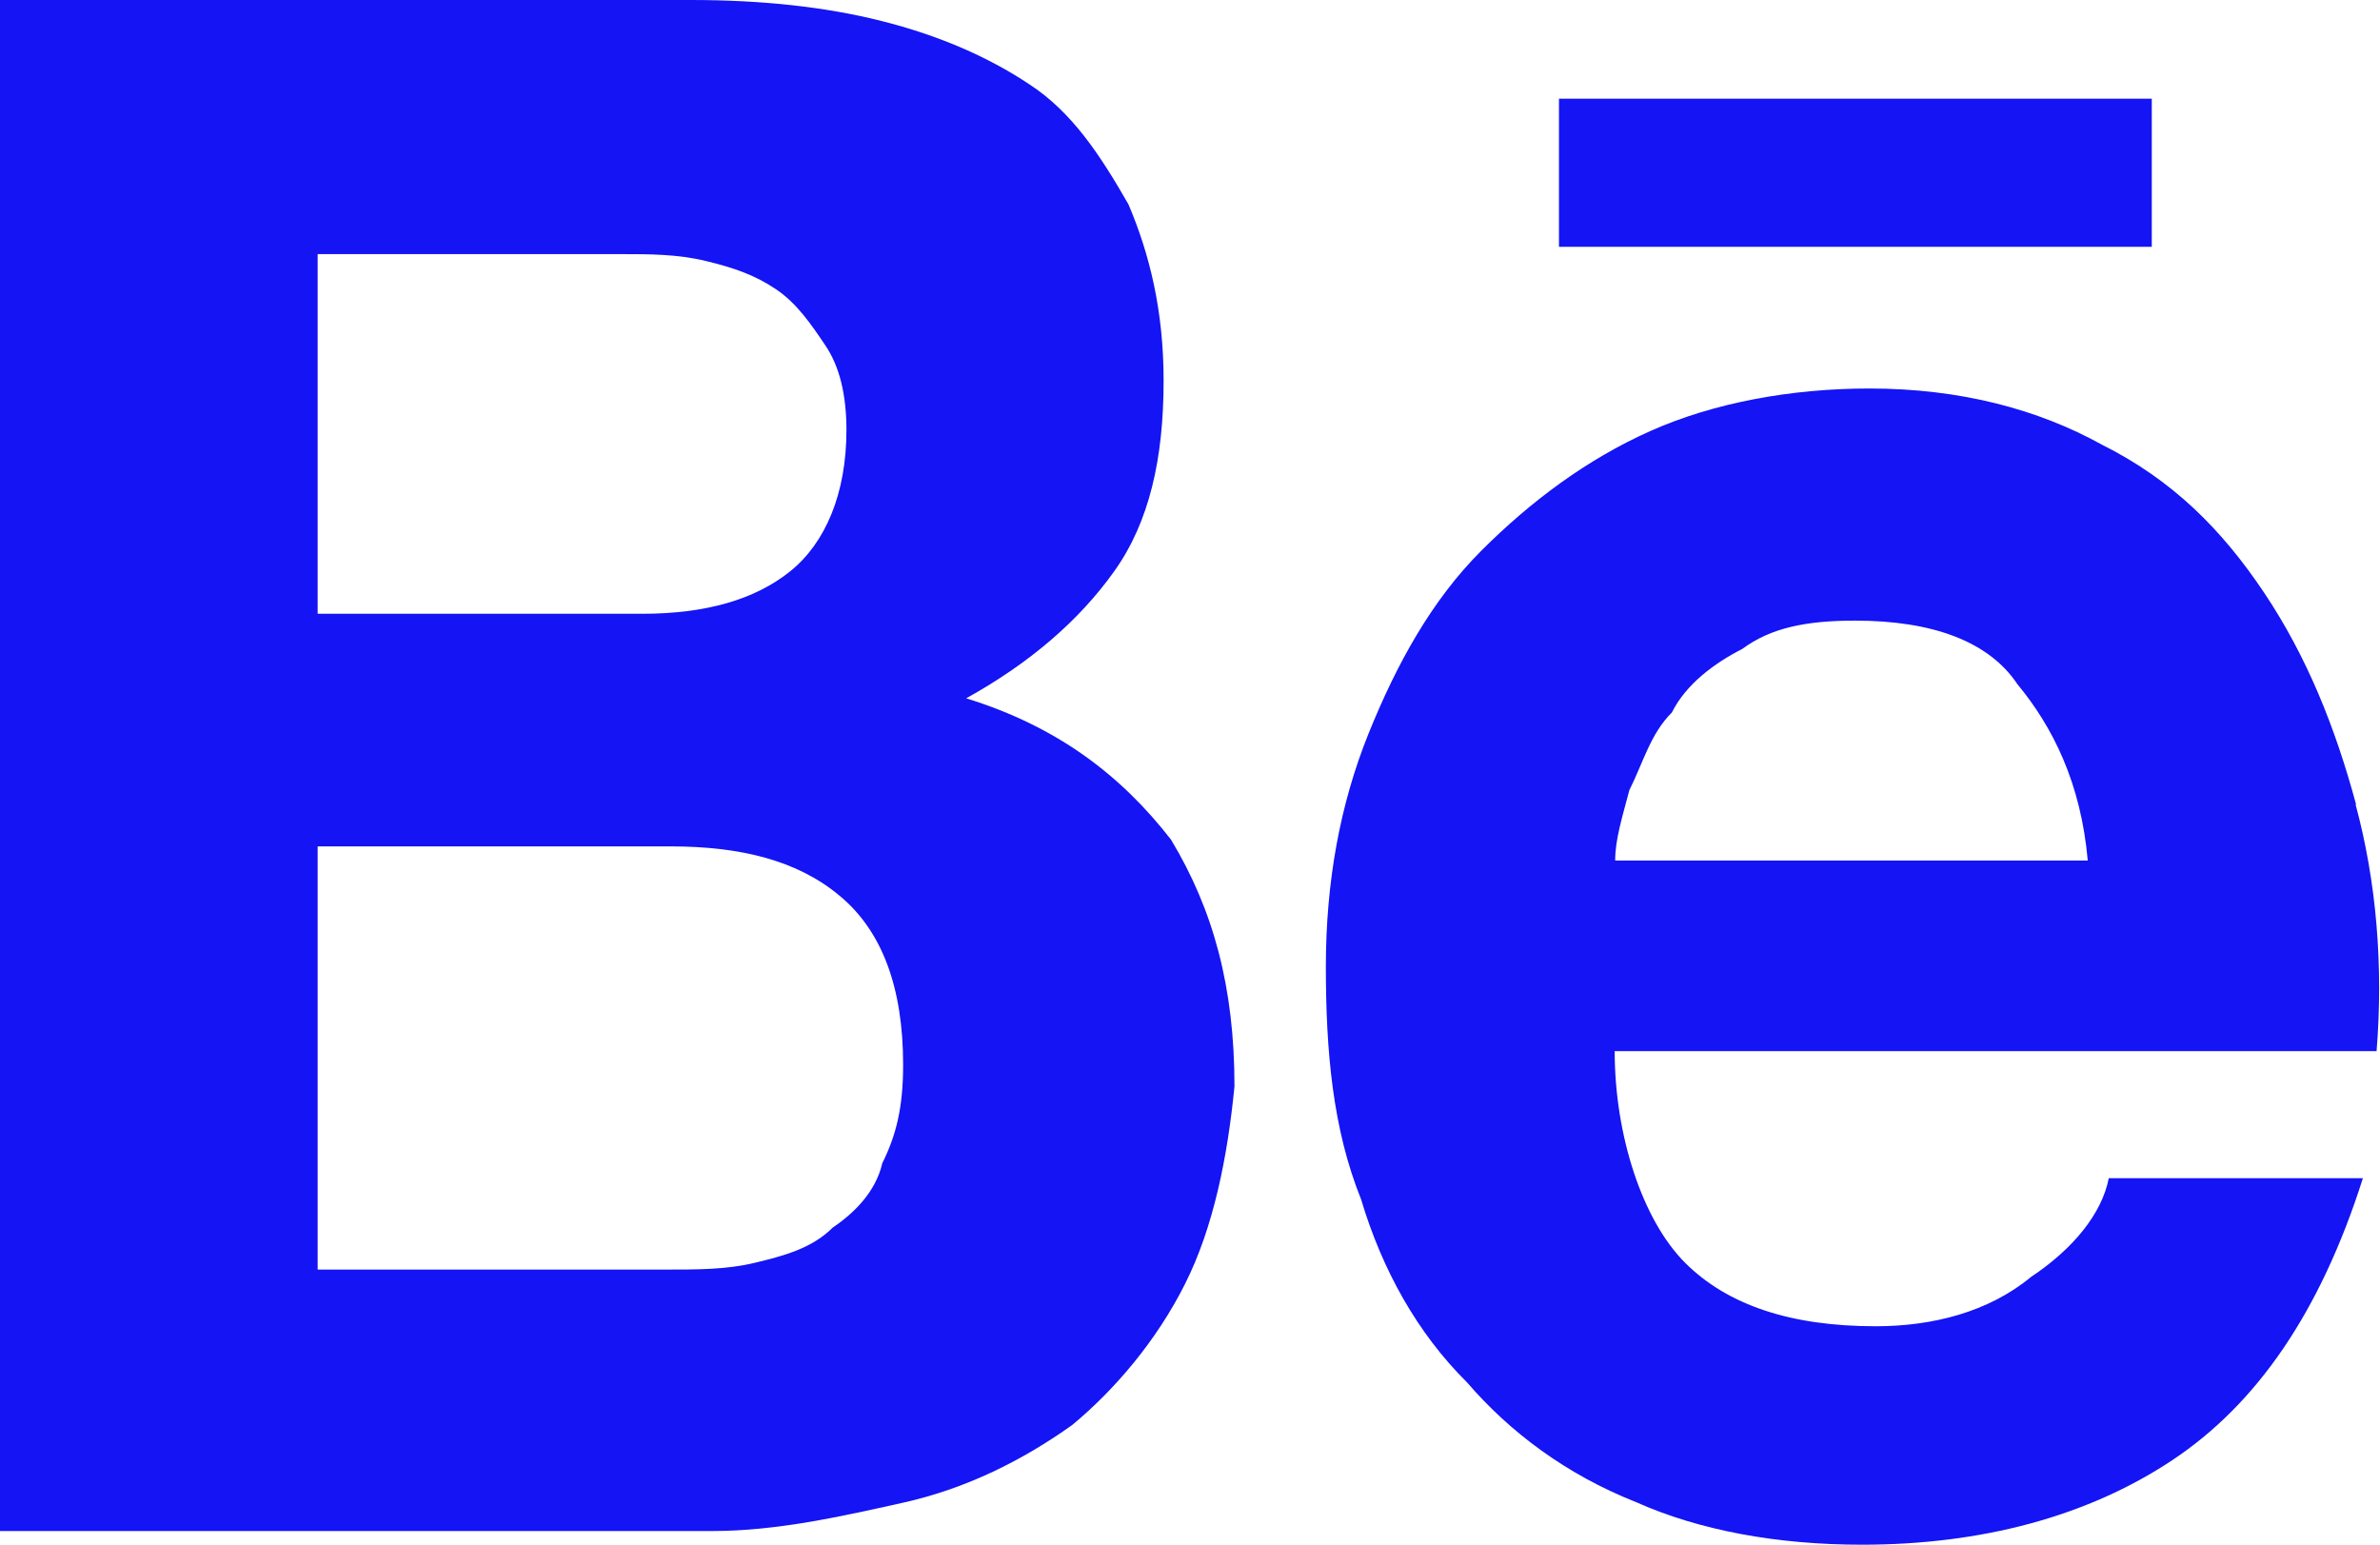
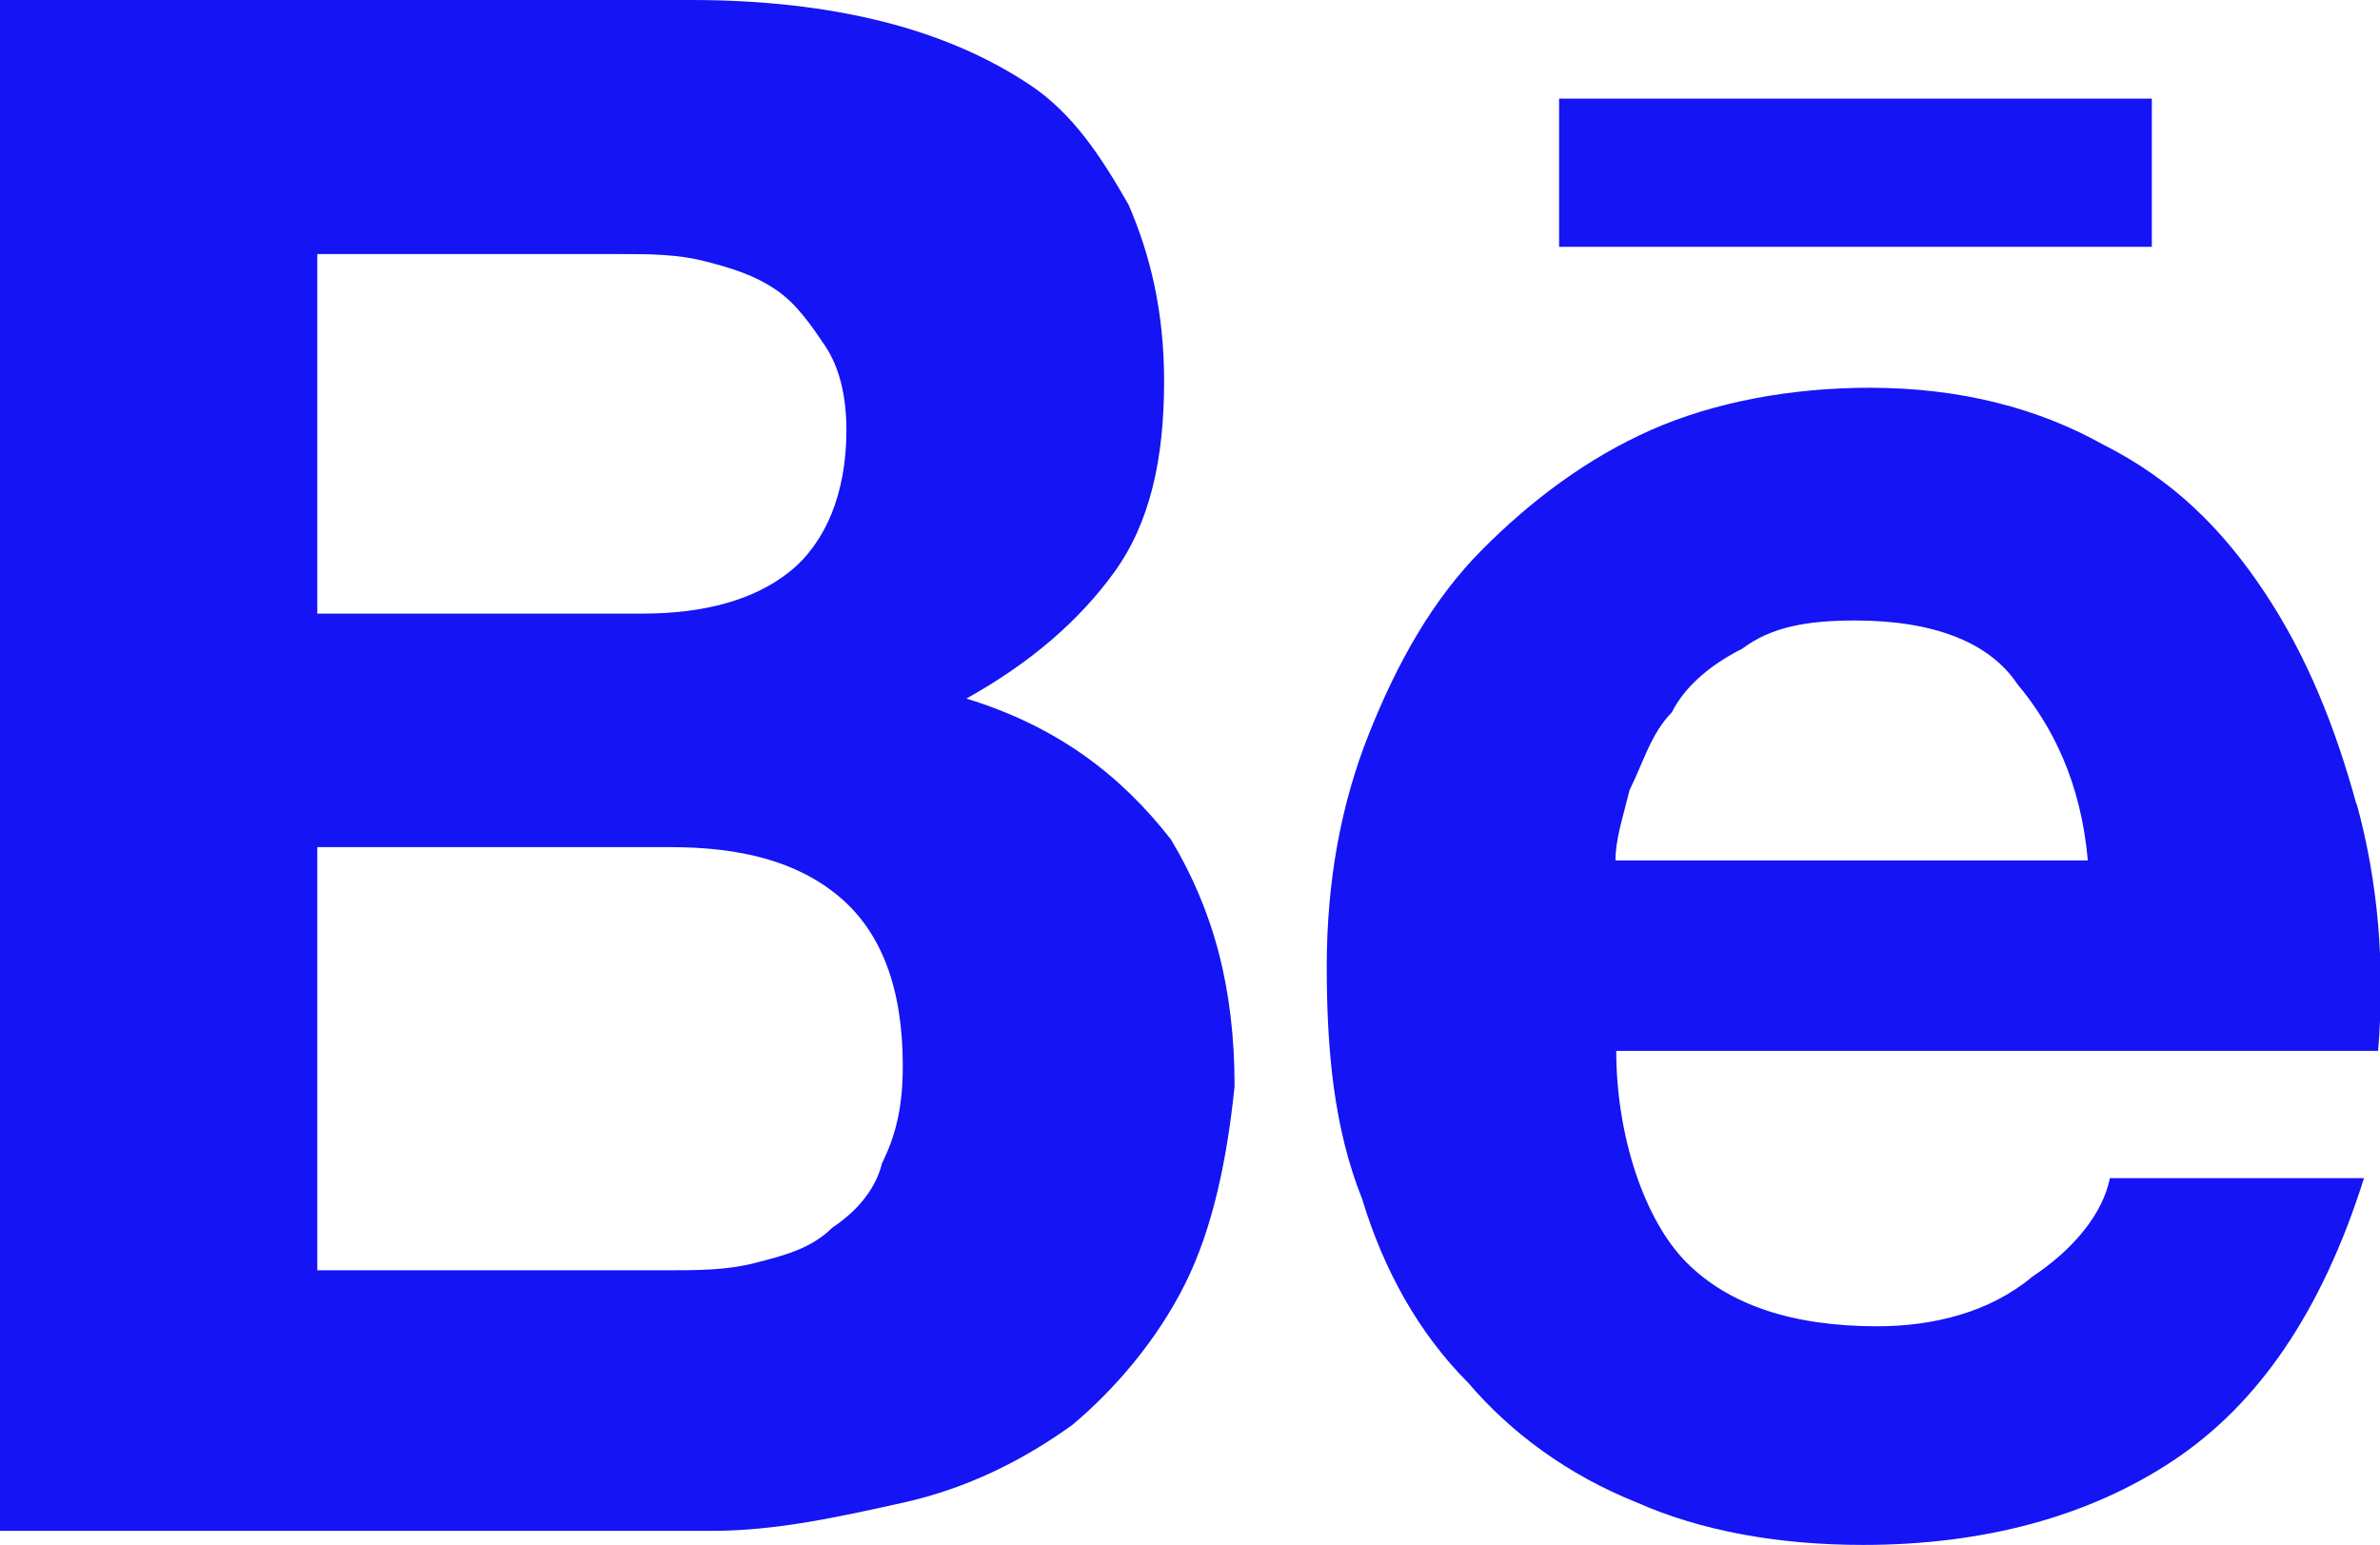
- <svg xmlns="http://www.w3.org/2000/svg" id="Layer_1" data-name="Layer 1" viewBox="0 0 48.7 31.61">
+ <svg xmlns="http://www.w3.org/2000/svg" id="Layer_1" data-name="Layer 1" viewBox="0 0 62.48 40.56">
  <defs>
    <style>
      .cls-1 {
        fill: #1414f5;
        stroke-width: 0px;
      }
    </style>
  </defs>
-   <path class="cls-1" d="m44.03,2.02h-12.13s0,3.18,0,3.03h12.13v-3.03Z" />
-   <path class="cls-1" d="m48.21,16.46c-.43-1.59-1.01-3.03-1.88-4.33-.87-1.3-1.88-2.31-3.32-3.03-1.3-.72-2.89-1.15-4.76-1.15-1.59,0-3.18.29-4.48.87-1.3.58-2.45,1.44-3.46,2.45s-1.73,2.31-2.31,3.75c-.58,1.44-.87,3.03-.87,4.76s.14,3.32.72,4.76c.43,1.44,1.15,2.74,2.17,3.75.87,1.01,2.02,1.88,3.46,2.45,1.3.58,2.89.87,4.62.87,2.45,0,4.62-.58,6.35-1.73,1.73-1.15,3.03-3.03,3.9-5.77h-5.2c-.14.72-.72,1.44-1.59,2.02-.87.72-2.02,1.01-3.18,1.01-1.73,0-3.03-.43-3.9-1.3-.87-.87-1.44-2.6-1.44-4.33h15.59c.14-1.73,0-3.46-.43-5.05Zm-15.16,1.15c0-.43.14-.87.29-1.44.29-.58.43-1.15.87-1.59.29-.58.87-1.01,1.44-1.3.58-.43,1.3-.58,2.31-.58,1.59,0,2.74.43,3.32,1.3.72.87,1.3,2.02,1.44,3.61h-9.67Z" />
-   <path class="cls-1" d="m23.96,17.18c-1.01-1.3-2.31-2.31-4.19-2.89,1.3-.72,2.31-1.59,3.03-2.6s1.01-2.31,1.01-3.9c0-1.44-.29-2.6-.72-3.61-.58-1.01-1.15-1.88-2.02-2.45-.87-.58-1.88-1.01-3.03-1.3s-2.45-.43-3.9-.43H0v31.33h14.58c1.3,0,2.6-.29,3.9-.58,1.3-.29,2.45-.87,3.46-1.59.87-.72,1.73-1.73,2.31-2.89.58-1.15.87-2.6,1.01-4.04,0-2.02-.43-3.61-1.3-5.05ZM6.5,5.2h6.21c.58,0,1.15,0,1.73.14.58.14,1.01.29,1.44.58s.72.72,1.01,1.15.43,1.01.43,1.73c0,1.3-.43,2.31-1.15,2.89s-1.73.87-3.03.87h-6.64v-7.36Zm11.55,18.62c-.14.58-.58,1.01-1.01,1.3-.43.43-1.01.58-1.59.72-.58.14-1.15.14-1.88.14h-7.07v-8.66h7.22c1.44,0,2.6.29,3.46,1.01.87.72,1.3,1.88,1.3,3.46,0,.87-.14,1.44-.43,2.02Z" />
+   <path class="cls-1" d="m56.49,2.59h-15.56s0,4.07,0,3.89h15.56v-3.89Z" />
+   <path class="cls-1" d="m61.86,21.11c-.56-2.04-1.3-3.89-2.41-5.56-1.11-1.67-2.41-2.96-4.26-3.89-1.67-.93-3.7-1.48-6.11-1.48-2.04,0-4.07.37-5.74,1.11-1.67.74-3.15,1.85-4.44,3.15s-2.22,2.96-2.96,4.82c-.74,1.85-1.11,3.89-1.11,6.11s.19,4.26.93,6.11c.56,1.85,1.48,3.52,2.78,4.82,1.11,1.3,2.59,2.41,4.44,3.15,1.67.74,3.7,1.11,5.93,1.11,3.15,0,5.93-.74,8.15-2.22,2.22-1.48,3.89-3.89,5-7.41h-6.67c-.19.93-.93,1.85-2.04,2.59-1.11.93-2.59,1.3-4.07,1.3-2.22,0-3.89-.56-5-1.67-1.11-1.11-1.85-3.33-1.85-5.56h20c.19-2.22,0-4.44-.56-6.48Zm-19.45,1.48c0-.56.19-1.11.37-1.85.37-.74.56-1.48,1.11-2.04.37-.74,1.11-1.3,1.85-1.67.74-.56,1.67-.74,2.96-.74,2.04,0,3.52.56,4.26,1.67.93,1.11,1.67,2.59,1.85,4.63h-12.41Z" />
+   <path class="cls-1" d="m30.74,22.04c-1.3-1.67-2.96-2.96-5.37-3.7,1.67-.93,2.96-2.04,3.89-3.33s1.3-2.96,1.3-5c0-1.85-.37-3.33-.93-4.63-.74-1.3-1.48-2.41-2.59-3.15-1.11-.74-2.41-1.3-3.89-1.67s-3.15-.56-5-.56H0v40.19h18.71c1.67,0,3.33-.37,5-.74,1.67-.37,3.15-1.11,4.44-2.04,1.11-.93,2.22-2.22,2.96-3.7.74-1.48,1.11-3.33,1.3-5.19,0-2.59-.56-4.63-1.67-6.48ZM8.33,6.67h7.96c.74,0,1.48,0,2.22.19.74.19,1.3.37,1.85.74s.93.93,1.3,1.48.56,1.3.56,2.22c0,1.67-.56,2.96-1.48,3.7s-2.22,1.11-3.89,1.11h-8.52V6.67Zm14.82,23.89c-.19.74-.74,1.3-1.3,1.67-.56.56-1.3.74-2.04.93-.74.19-1.48.19-2.41.19h-9.07v-11.11h9.26c1.85,0,3.33.37,4.44,1.3,1.11.93,1.67,2.41,1.67,4.44,0,1.11-.19,1.85-.56,2.59Z" />
</svg>
